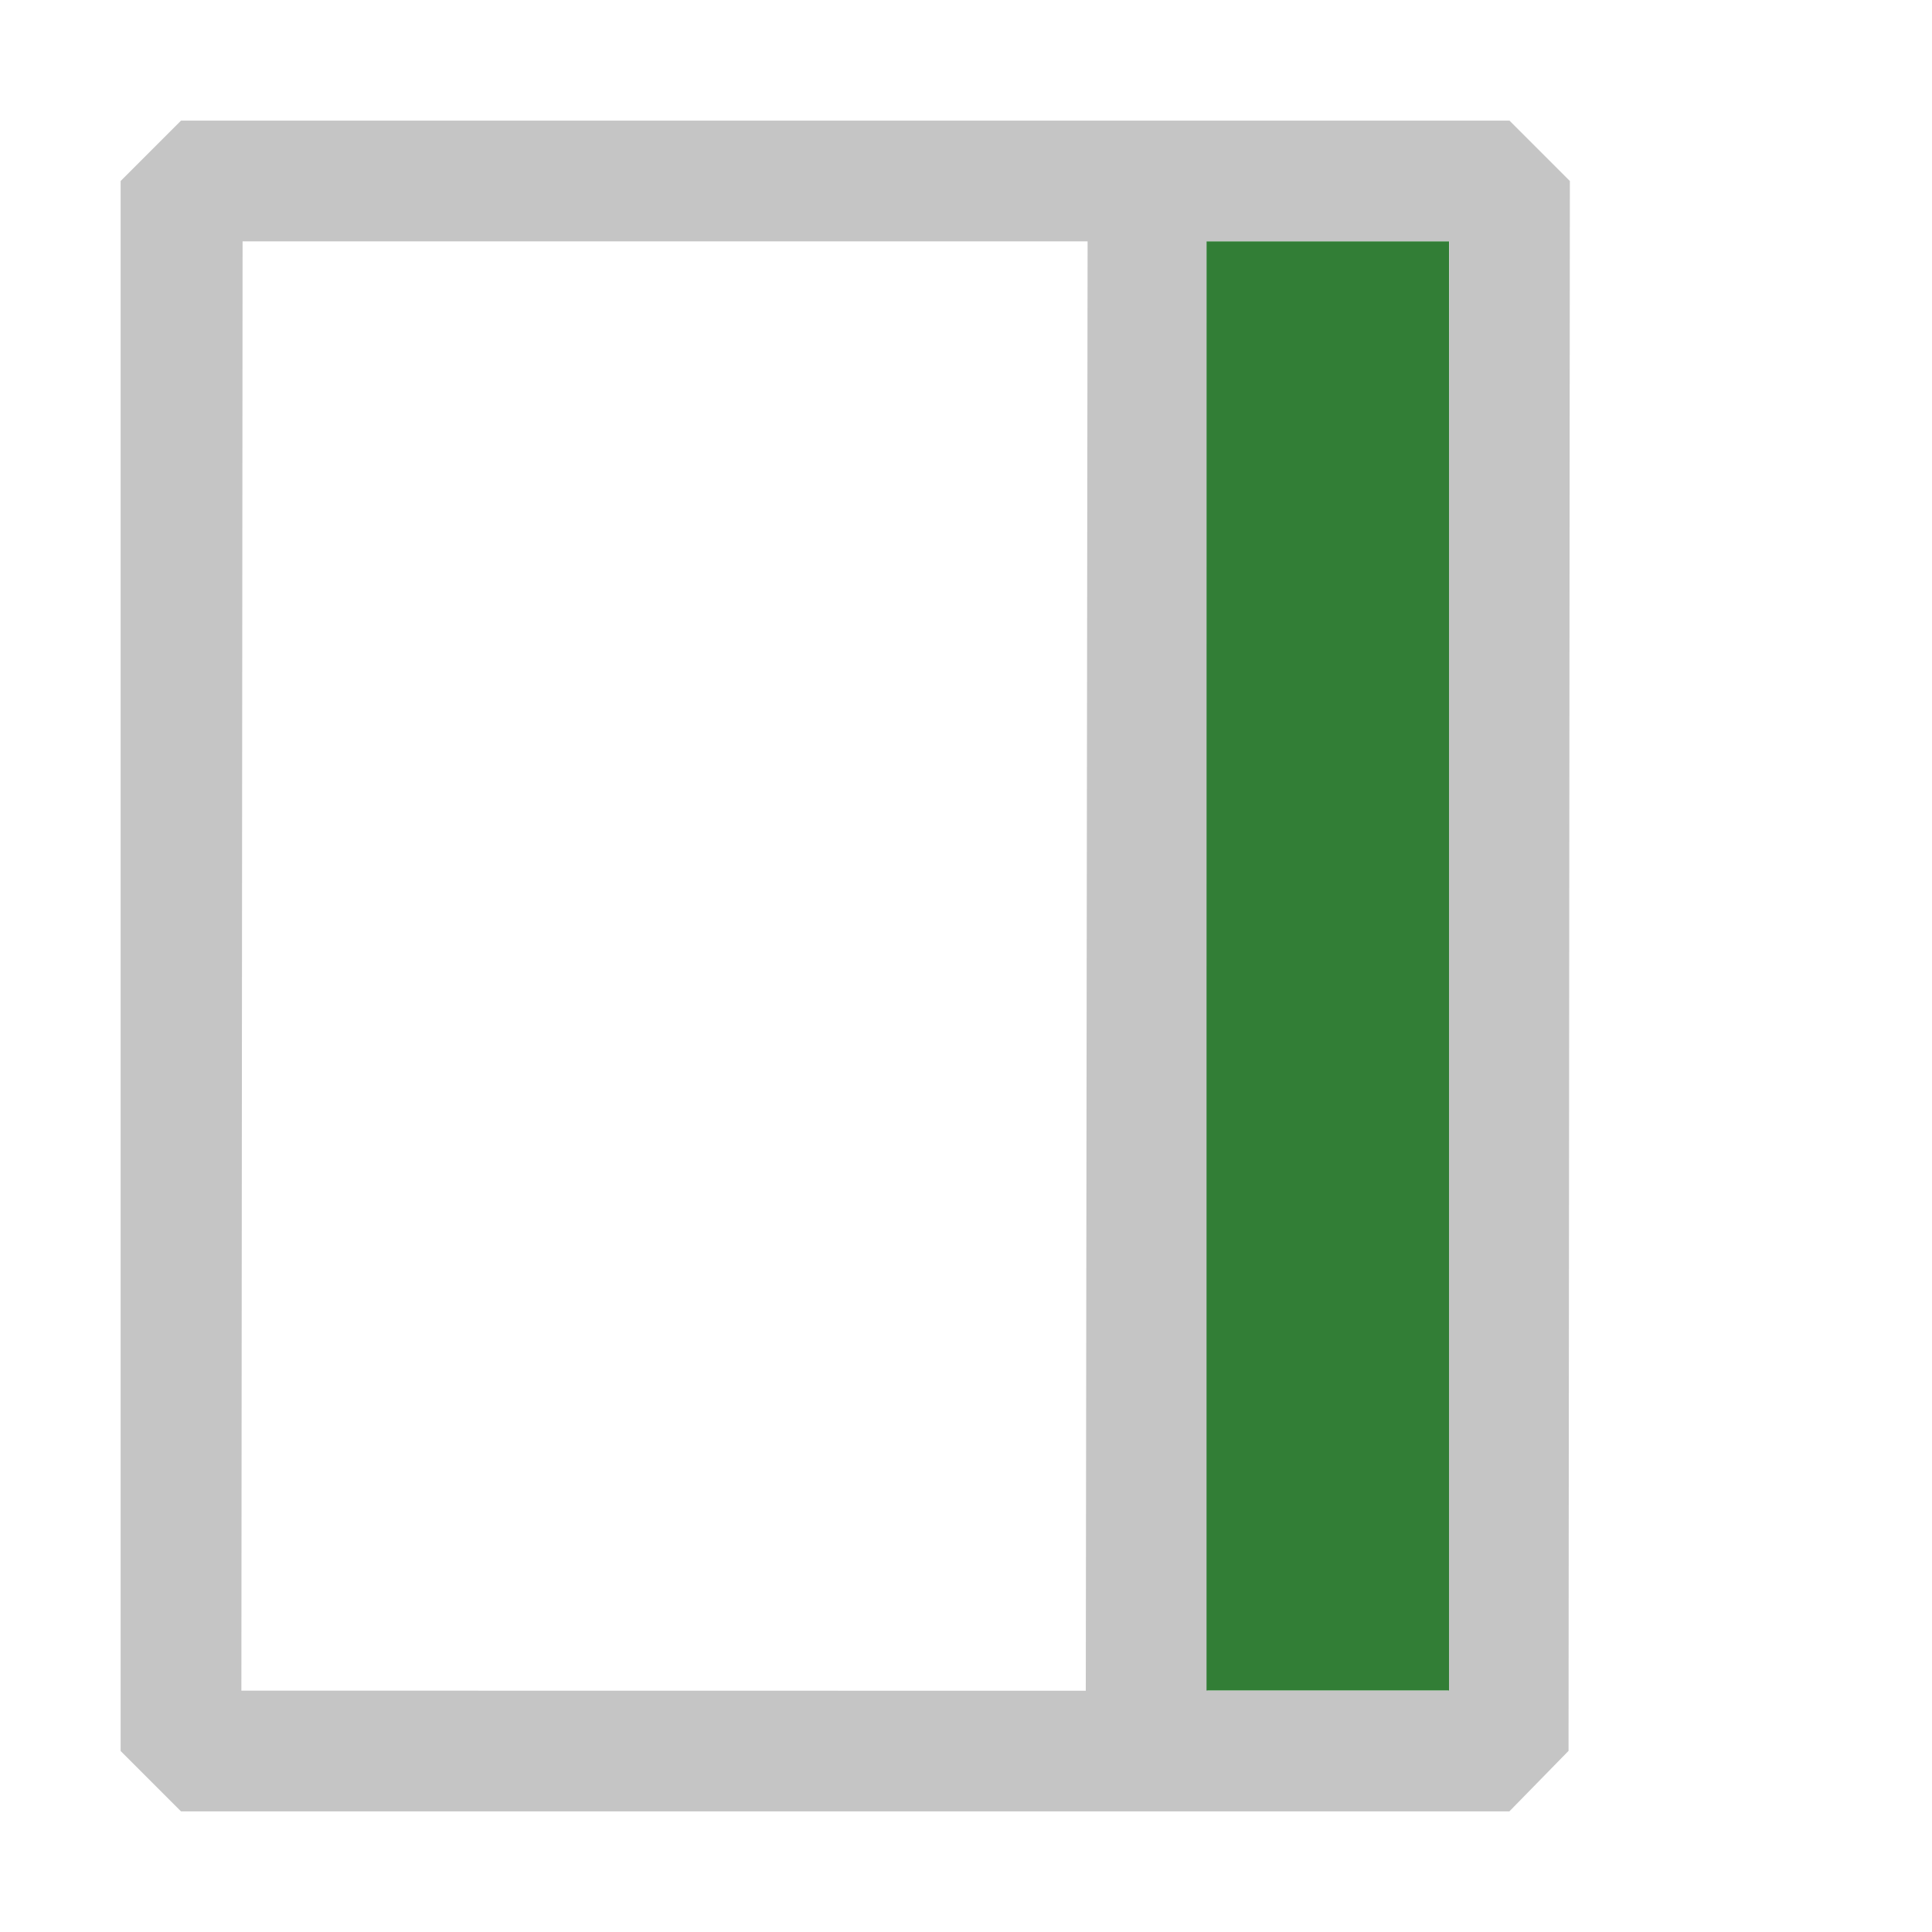
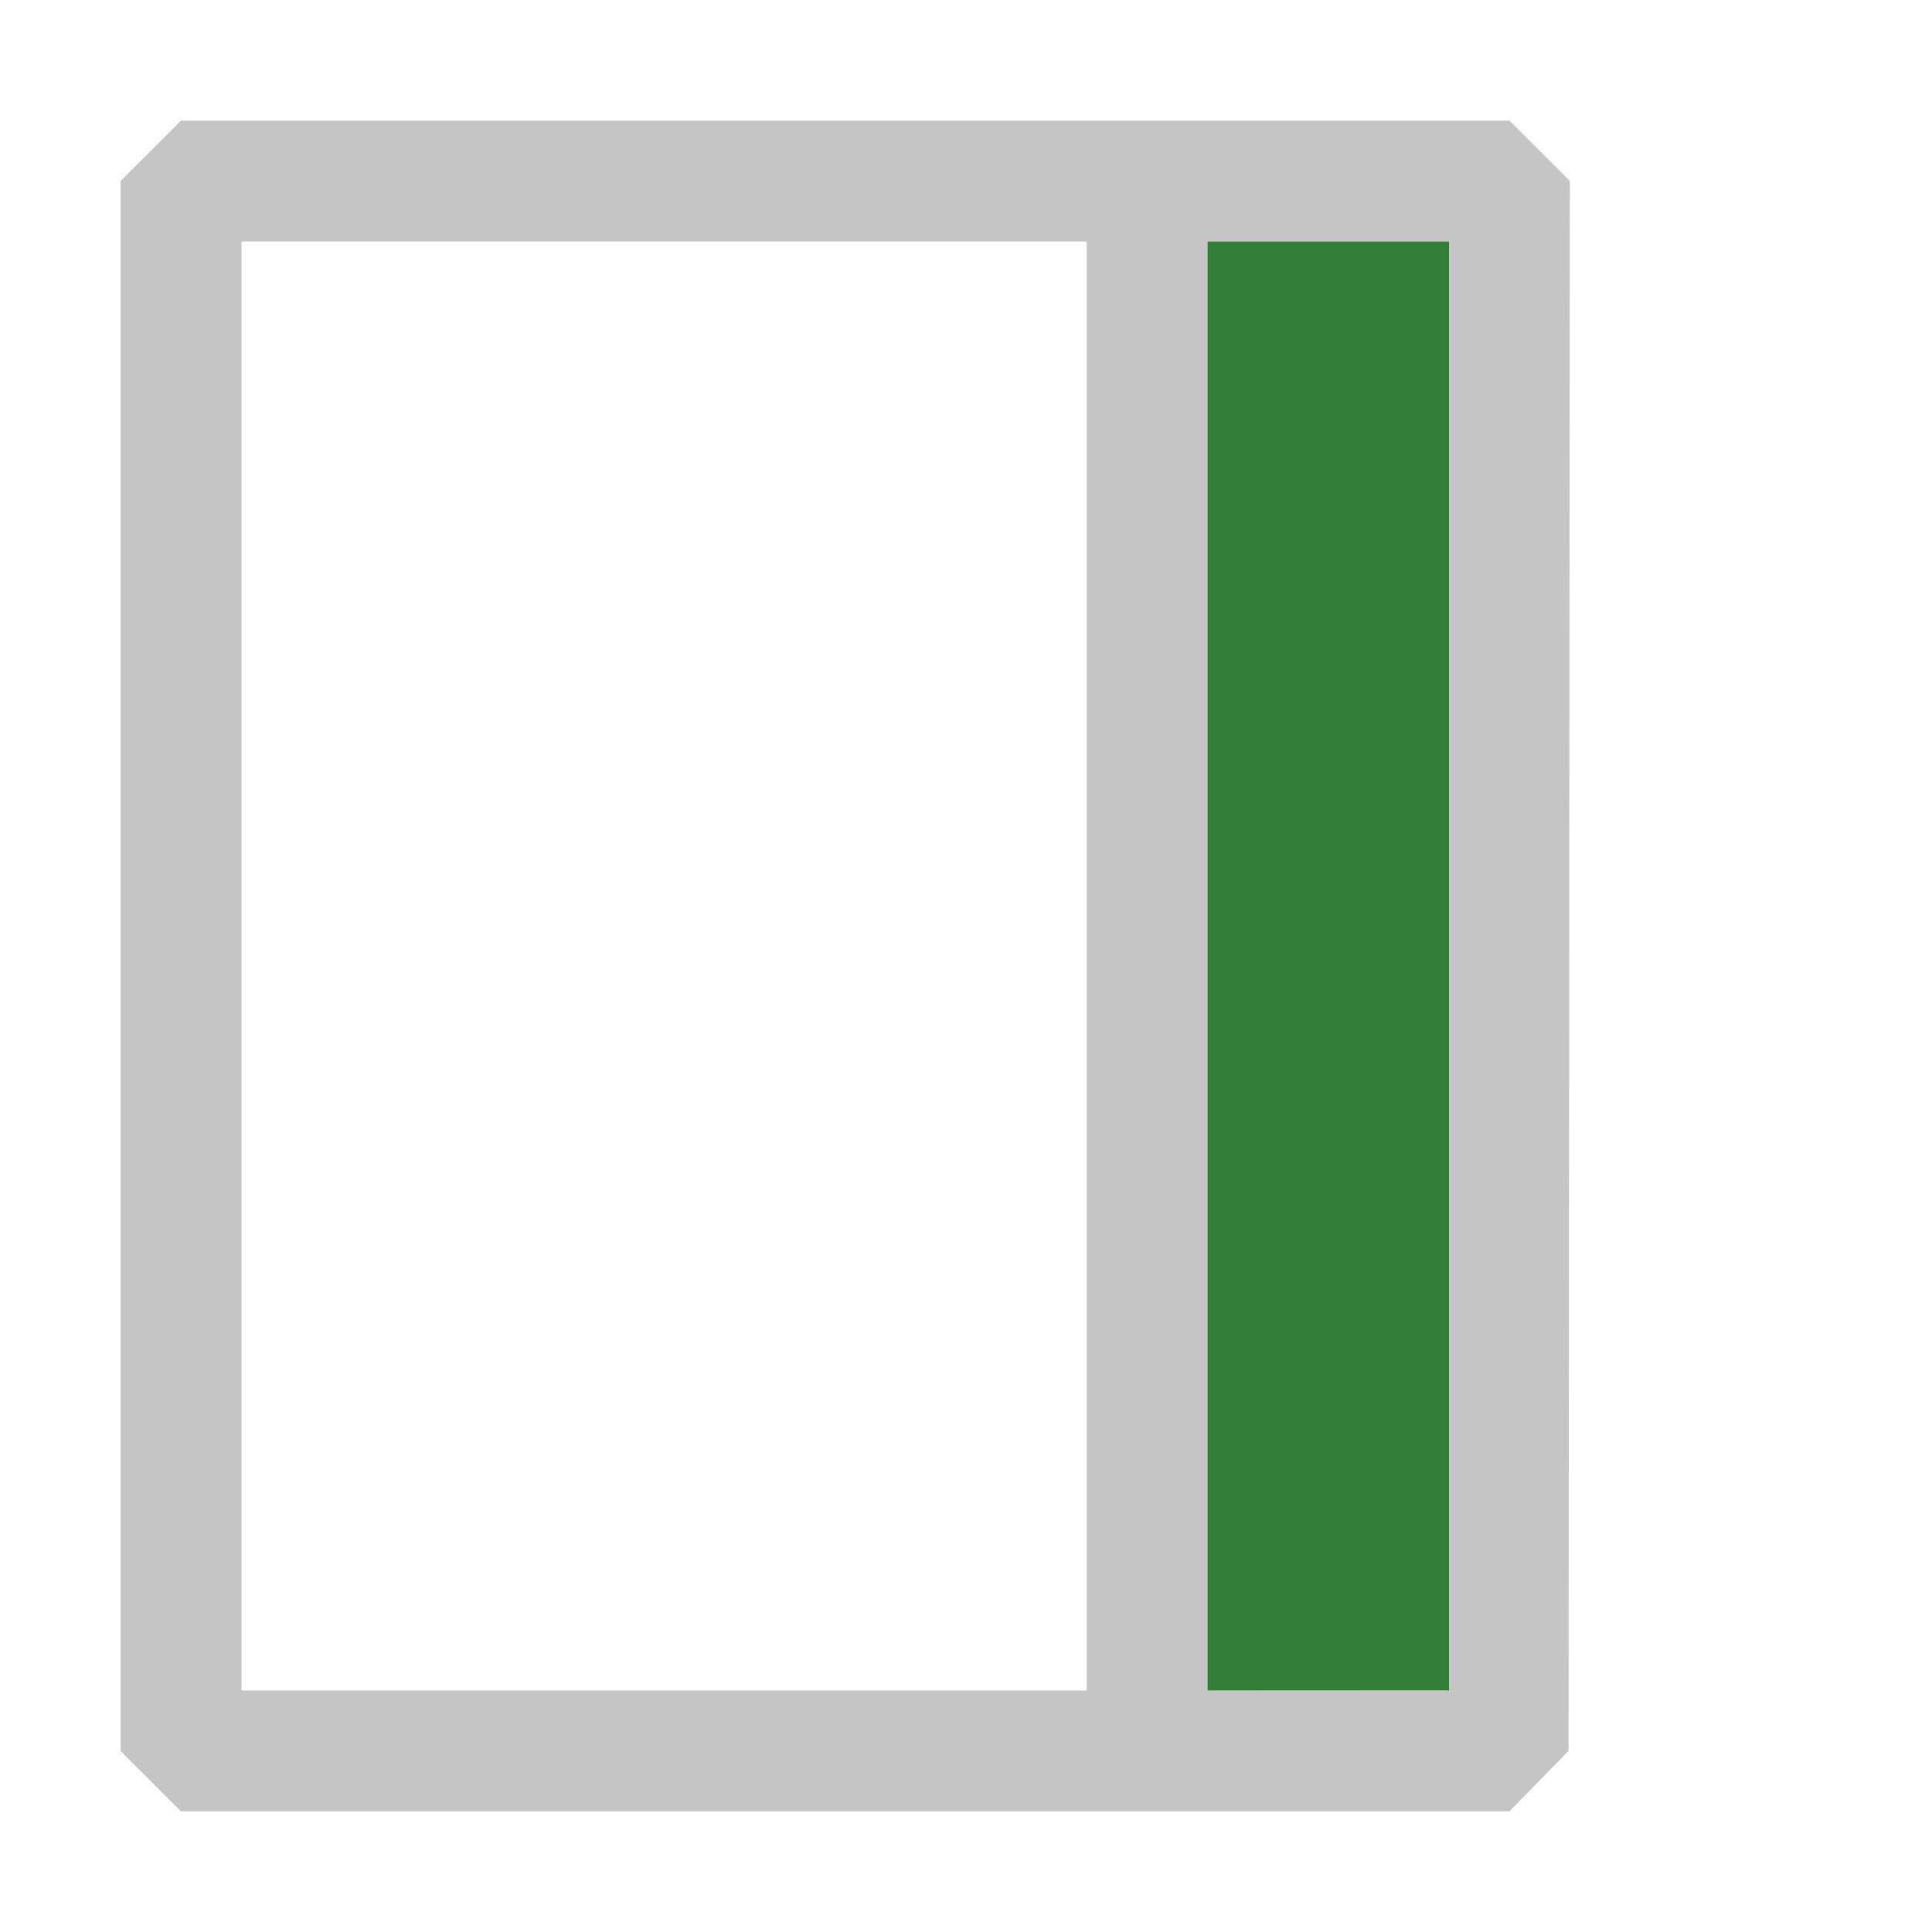
- <svg xmlns="http://www.w3.org/2000/svg" width="16px" height="16px" viewBox="0 0 16 16" version="1.1" xml:space="preserve" style="fill-rule:evenodd;clip-rule:evenodd;stroke-linejoin:round;stroke-miterlimit:2;">
-   <path d="M12.99,14.5L12.5,15.001L1.499,15.001L0.999,14.501L0.999,1.499L1.499,0.999L12.501,0.999L13.001,1.499L12.99,14.5ZM11.995,14.002L12.001,1.999L9.992,1.999L10,14.002L11.999,14.002L11.995,14.002ZM8.992,14.002L9.007,1.999L2.009,1.999L1.999,14.001L8.992,14.002Z" style="fill:rgb(197,197,197);" />
-   <rect x="9.992" y="1.999" width="2.008" height="12.001" style="fill:rgb(50,126,54);" />
+ <svg xmlns="http://www.w3.org/2000/svg" width="100%" height="100%" viewBox="0 0 16 16" version="1.1" xml:space="preserve" style="fill-rule:evenodd;clip-rule:evenodd;stroke-linejoin:round;stroke-miterlimit:2;">
+   <path d="M12.99,14.5L12.5,15.001L1.499,15.001L0.999,14.501L0.999,1.499L1.499,0.999L12.501,0.999L13.001,1.499L12.99,14.5ZM11.995,14.002L12,2L10,2L10,14L11.995,14.002C11.995,14.002 12,14 12,14L11.995,14.002ZM9,14L9,2L2,2L2,14L9,14Z" style="fill:rgb(197,197,197);" />
+   <rect x="10" y="2" width="2" height="12" style="fill:rgb(50,126,54)" />
</svg>
